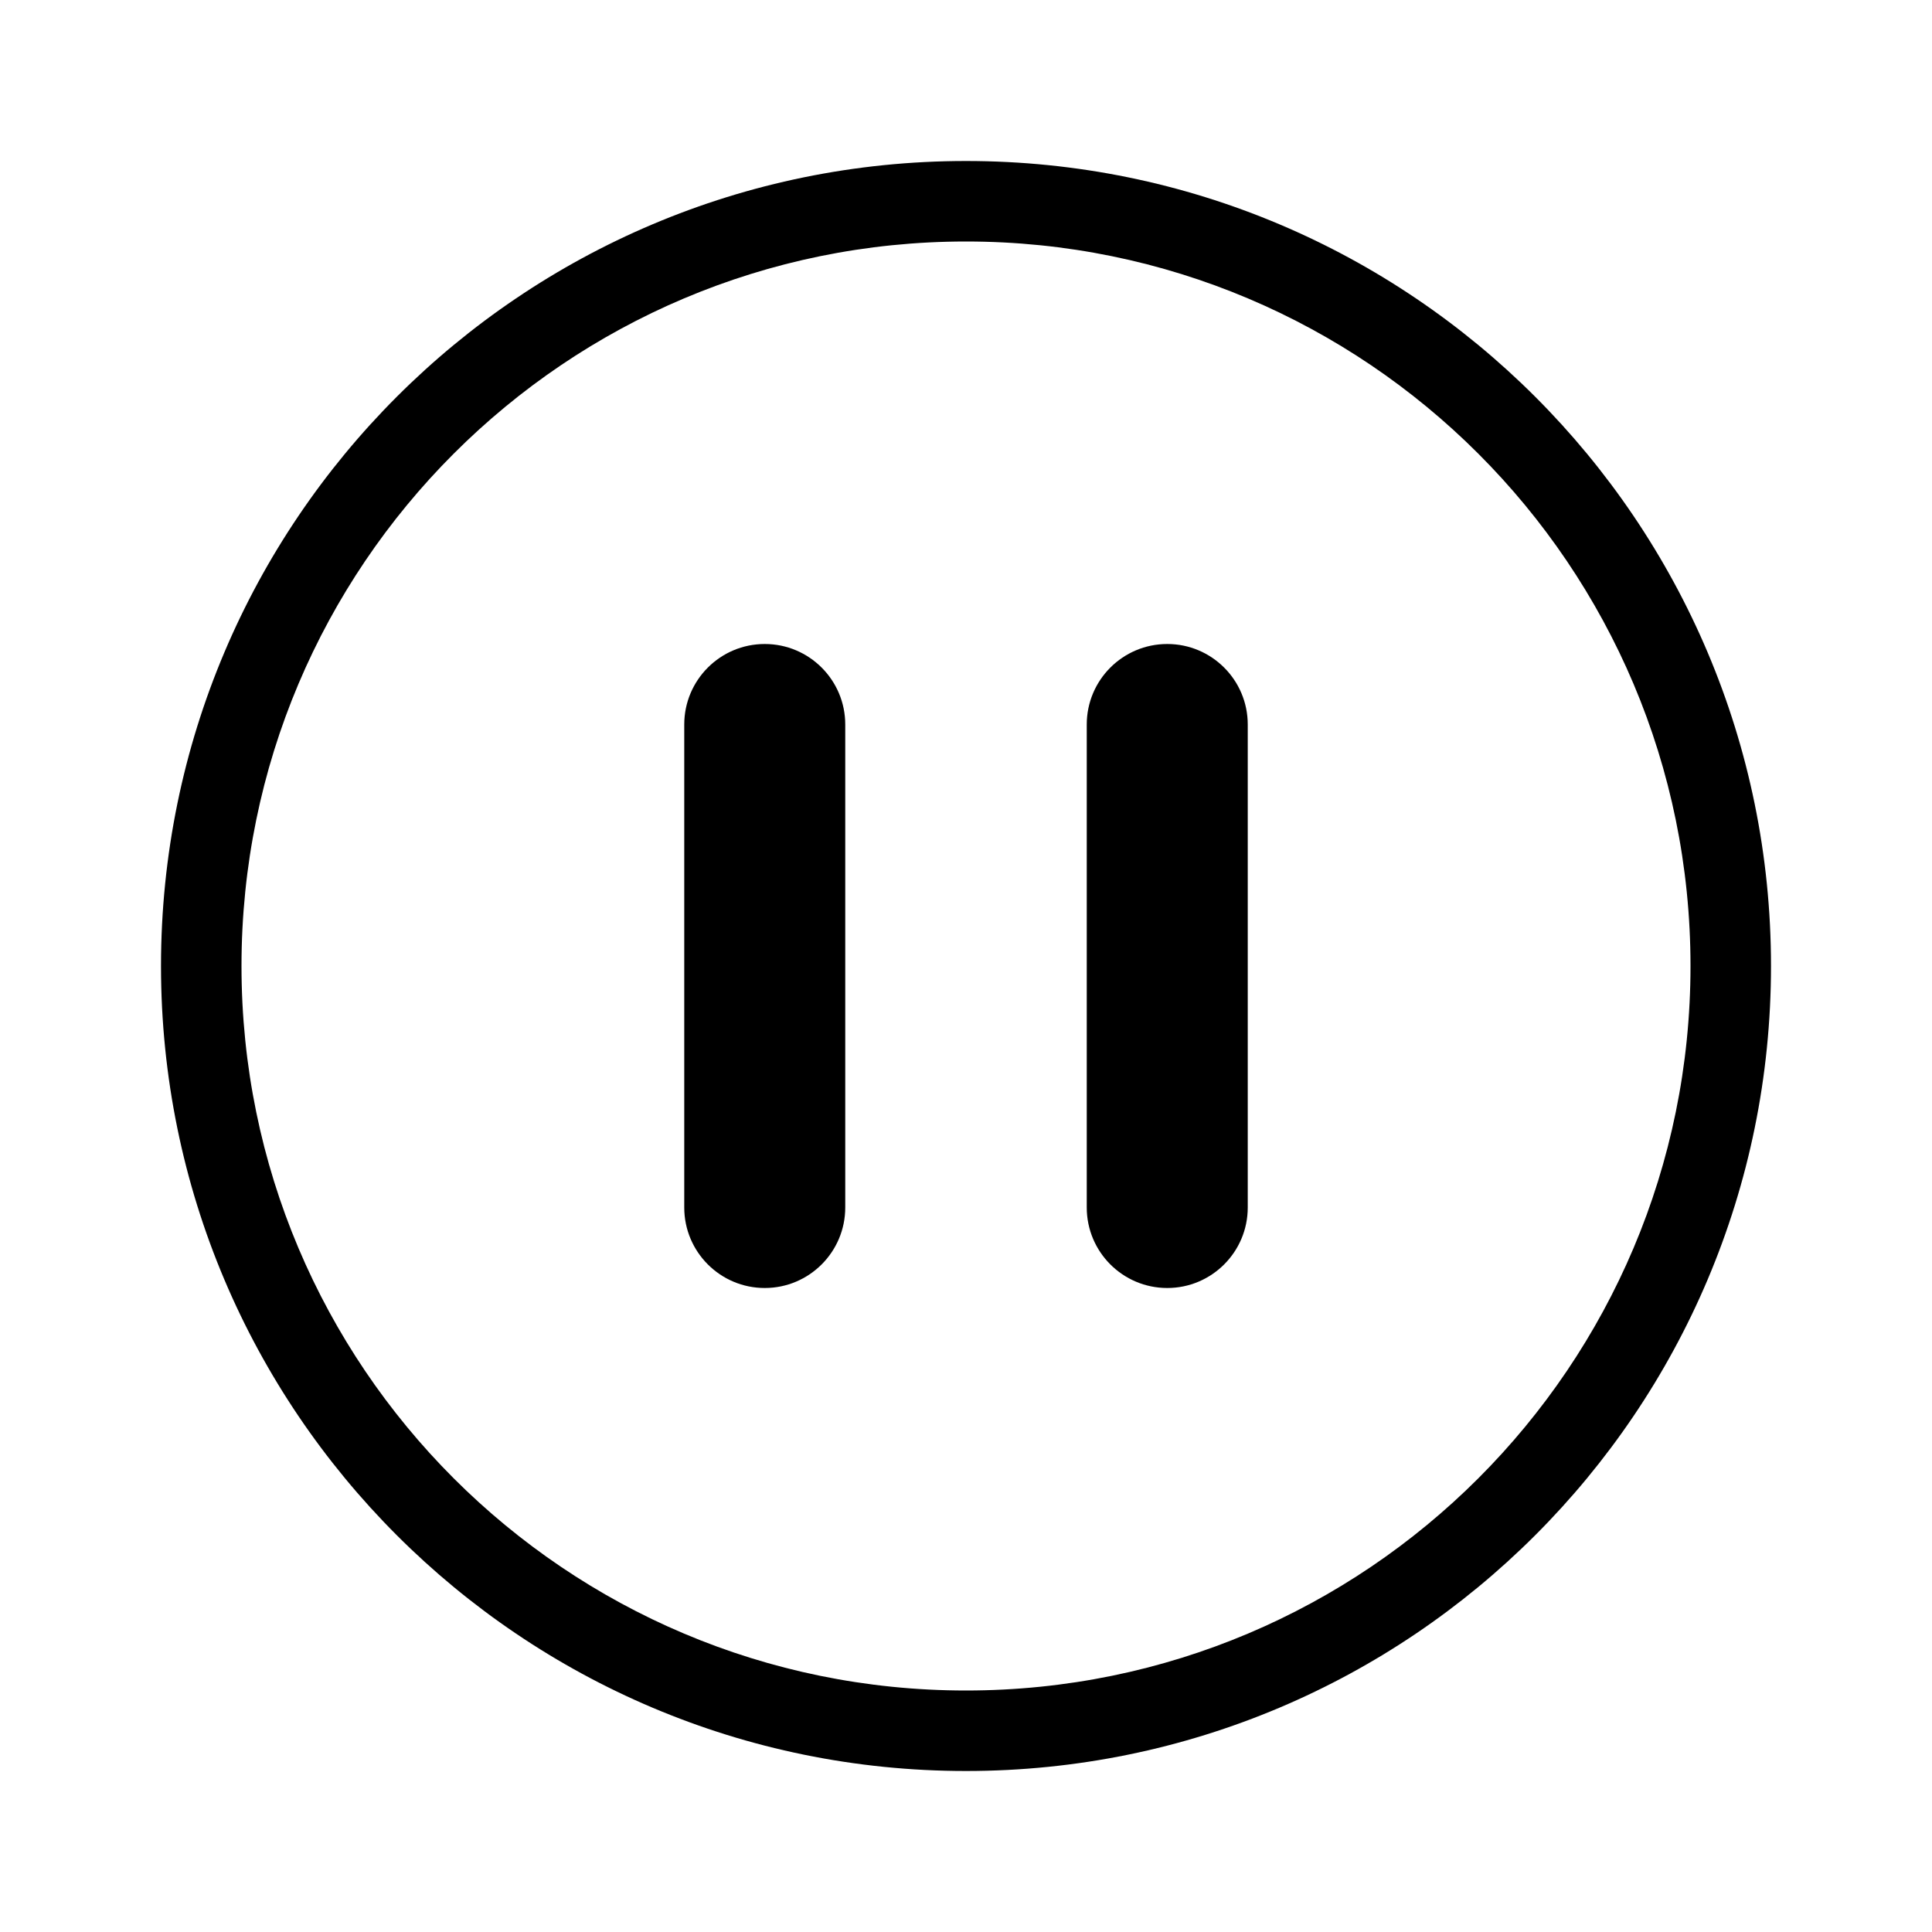
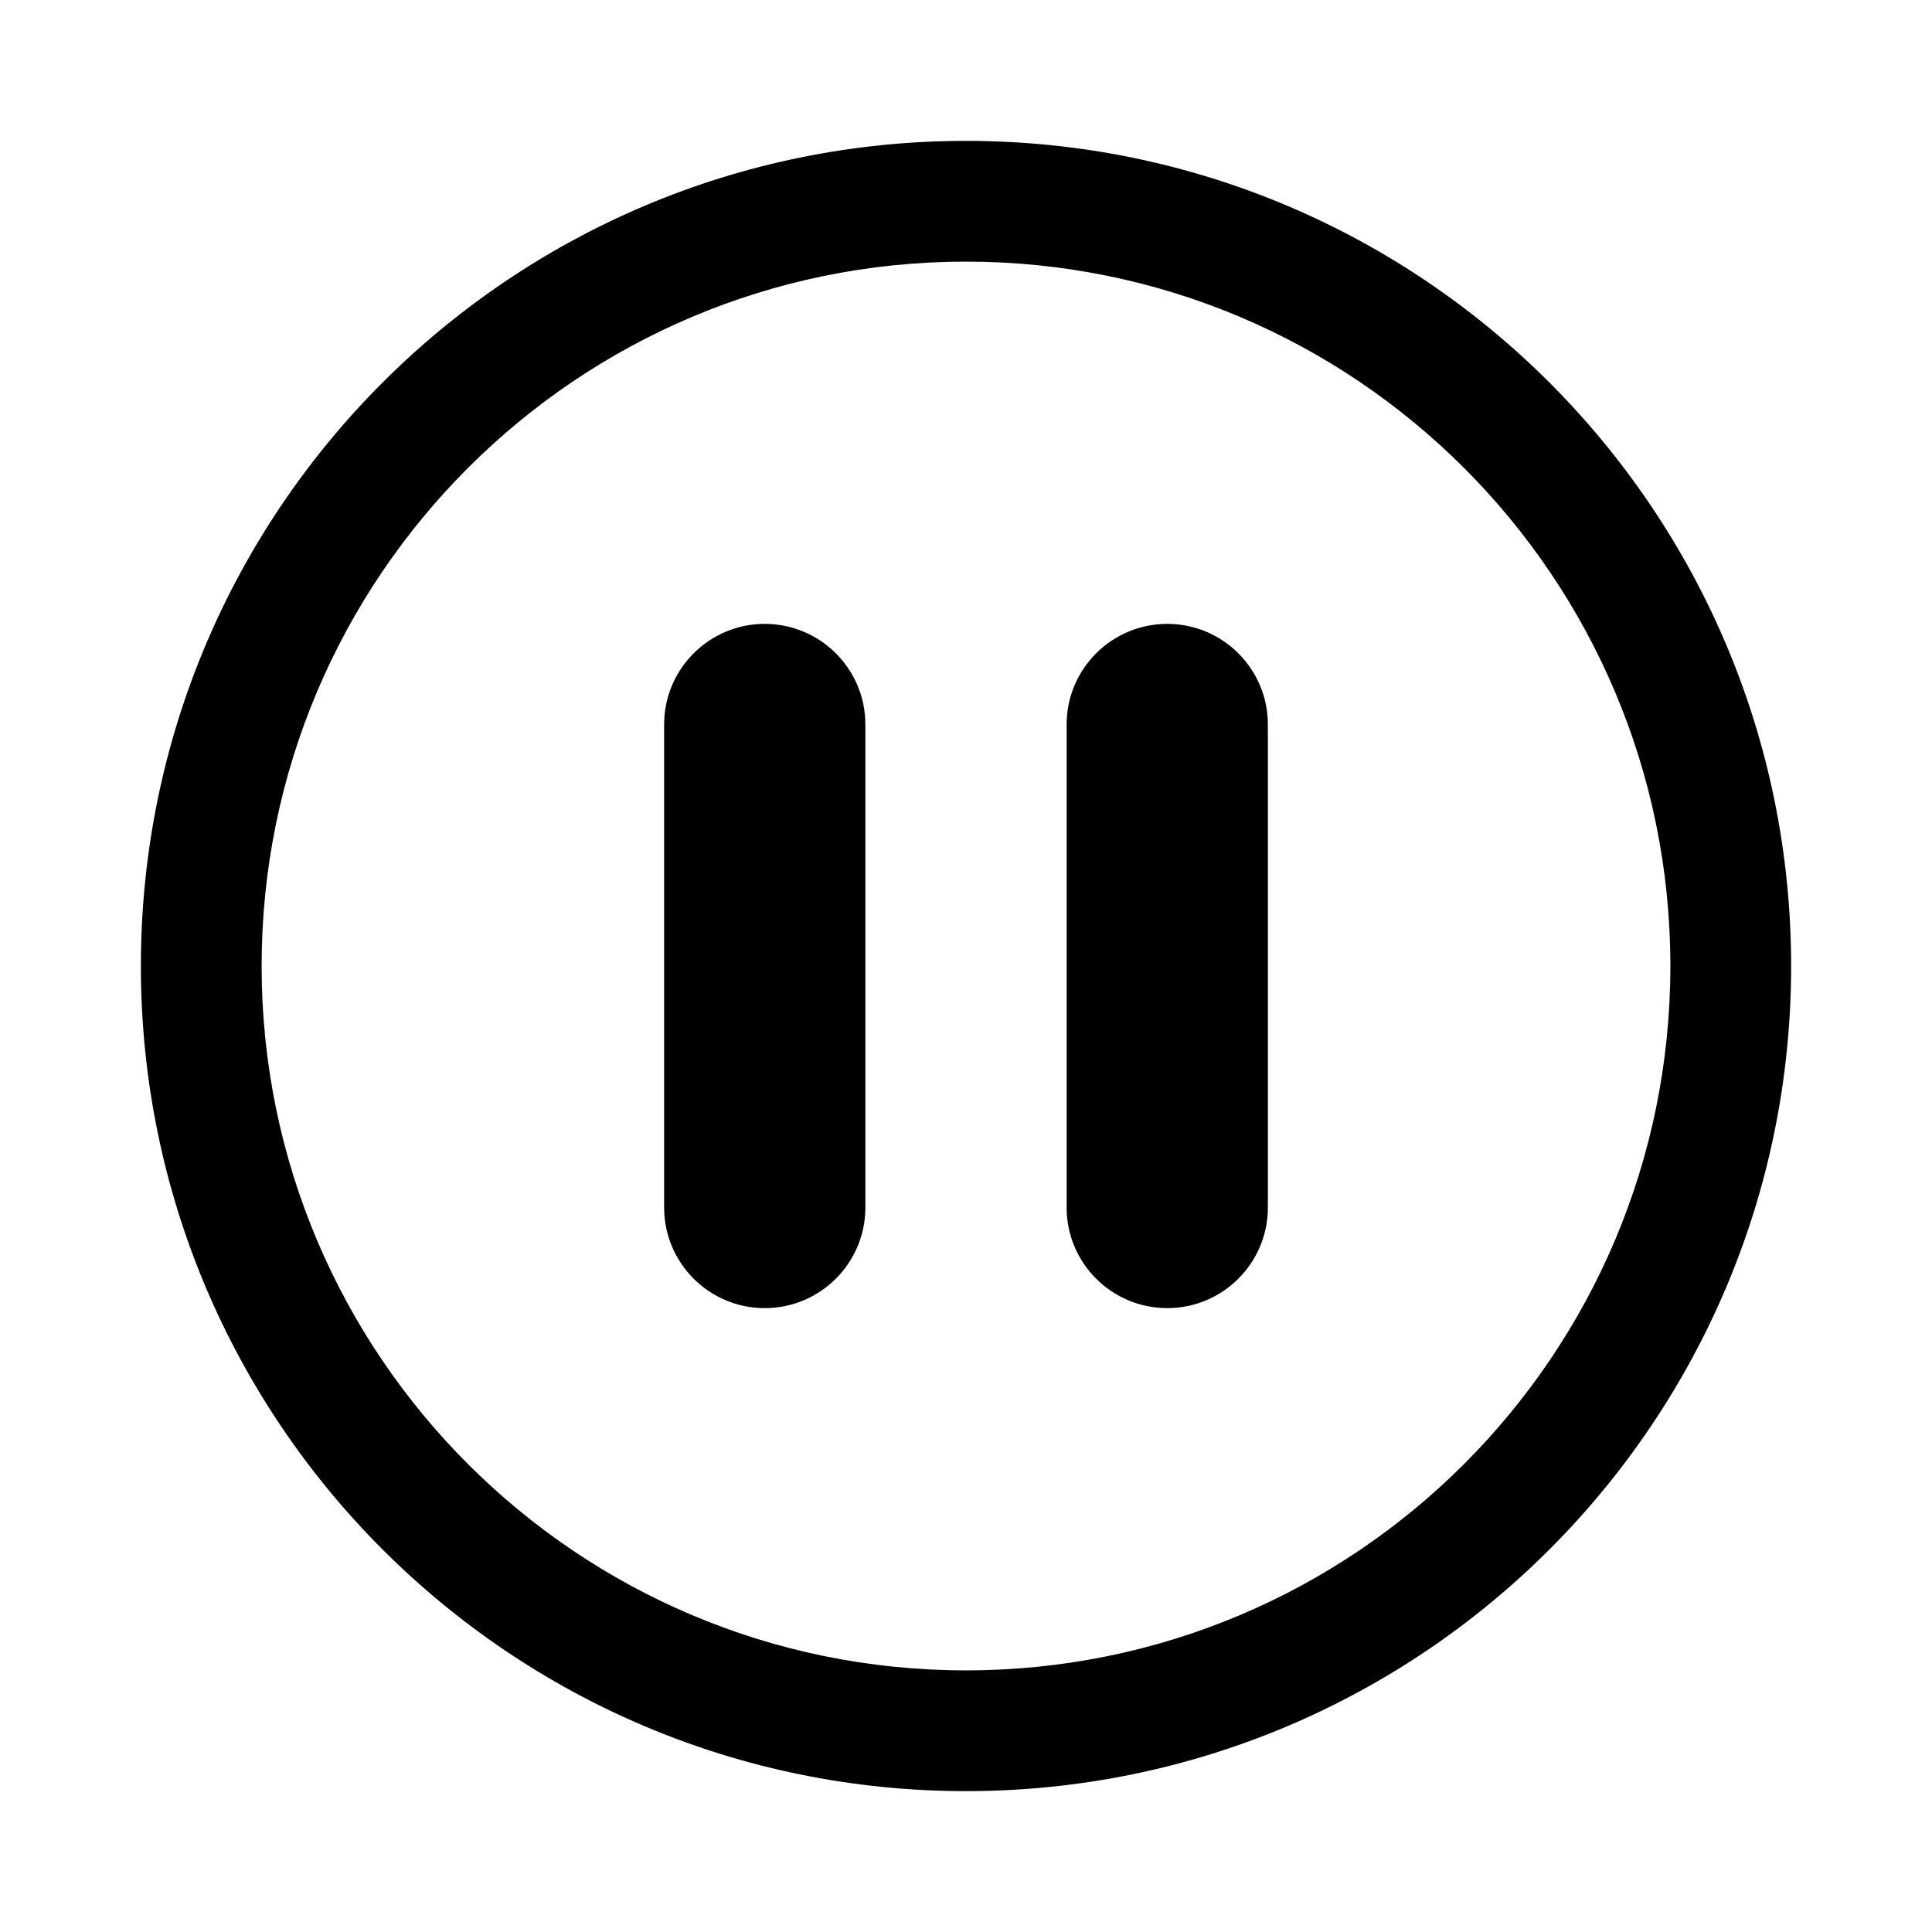
<svg xmlns="http://www.w3.org/2000/svg" width="24" height="24" viewBox="0 0 24 24" fill="none">
  <path d="M12 2C17.523 2 22 6.477 22 12C22 17.523 17.523 22 12 22C6.477 22 2 17.523 2 12C2 6.477 6.477 2 12 2ZM12 3C7.029 3 3 7.029 3 12C3 16.971 7.029 21 12 21C16.971 21 21 16.971 21 12C21 7.029 16.971 3 12 3ZM9.5 8C10.052 8 10.5 8.448 10.5 9V15C10.5 15.552 10.052 16 9.5 16C8.948 16 8.5 15.552 8.5 15V9C8.5 8.448 8.948 8 9.5 8ZM14.5 8C15.052 8 15.5 8.448 15.5 9V15C15.5 15.552 15.052 16 14.5 16C13.948 16 13.5 15.552 13.5 15V9C13.5 8.448 13.948 8 14.5 8Z" fill="currentColor" />
+   <path d="M12 2V2.25C17.385 2.25 21.75 6.615 21.75 12H22H22.25C22.25 6.339 17.661 1.75 12 1.75V2ZM22 12H21.75C21.75 17.385 17.385 21.75 12 21.75V22V22.25C17.661 22.25 22.25 17.661 22.25 12H22ZM12 22V21.75C6.615 21.75 2.25 17.385 2.25 12H2H1.75C1.75 17.661 6.339 22.25 12 22.25V22ZM2 12H2.25C2.25 6.615 6.615 2.25 12 2.25V2V1.75C6.339 1.75 1.75 6.339 1.75 12H2ZM12 3V2.75C6.891 2.75 2.75 6.891 2.75 12H3H3.25C3.25 7.168 7.168 3.25 12 3.25V3ZM3 12H2.75C2.75 17.109 6.891 21.25 12 21.25V21V20.75C7.168 20.75 3.25 16.832 3.25 12H3ZM12 21V21.25C17.109 21.25 21.25 17.109 21.25 12H21H20.75C20.75 16.832 16.832 20.75 12 20.75V21ZM21 12H21.25C21.25 6.891 17.109 2.75 12 2.75V3V3.25C16.832 3.25 20.75 7.168 20.75 12H21ZM9.5 8V8.25C9.914 8.25 10.25 8.586 10.25 9H10.5H10.75C10.75 8.31 10.19 7.75 9.5 7.75V8ZM10.5 9H10.25V15H10.5H10.75V9H10.5ZM10.5 15H10.25C10.25 15.414 9.914 15.75 9.5 15.75V16V16.25C10.19 16.25 10.75 15.69 10.75 15H10.5ZM9.5 16V15.75C9.086 15.75 8.75 15.414 8.75 15H8.5H8.25C8.25 15.69 8.81 16.25 9.5 16.25V16ZM8.5 15H8.75V9H8.5H8.25V15H8.5ZM8.5 9H8.75C8.75 8.586 9.086 8.25 9.5 8.25V8V7.75C8.81 7.75 8.25 8.31 8.25 9H8.5ZM14.5 8V8.25C14.914 8.25 15.25 8.586 15.25 9H15.5H15.75C15.75 8.31 15.19 7.75 14.5 7.75V8ZM15.5 9H15.25V15H15.5H15.75V9H15.5ZM15.5 15H15.25C15.25 15.414 14.914 15.75 14.5 15.75V16V16.25C15.19 16.25 15.75 15.69 15.75 15H15.5ZM14.5 16V15.75C14.086 15.75 13.75 15.414 13.75 15H13.5H13.25C13.25 15.69 13.81 16.25 14.5 16.25V16ZM13.5 15H13.75V9H13.5H13.25V15H13.5ZM13.5 9H13.75C13.75 8.586 14.086 8.25 14.5 8.25V8V7.75C13.81 7.75 13.25 8.31 13.25 9H13.5Z" fill="currentColor" />
</svg>
